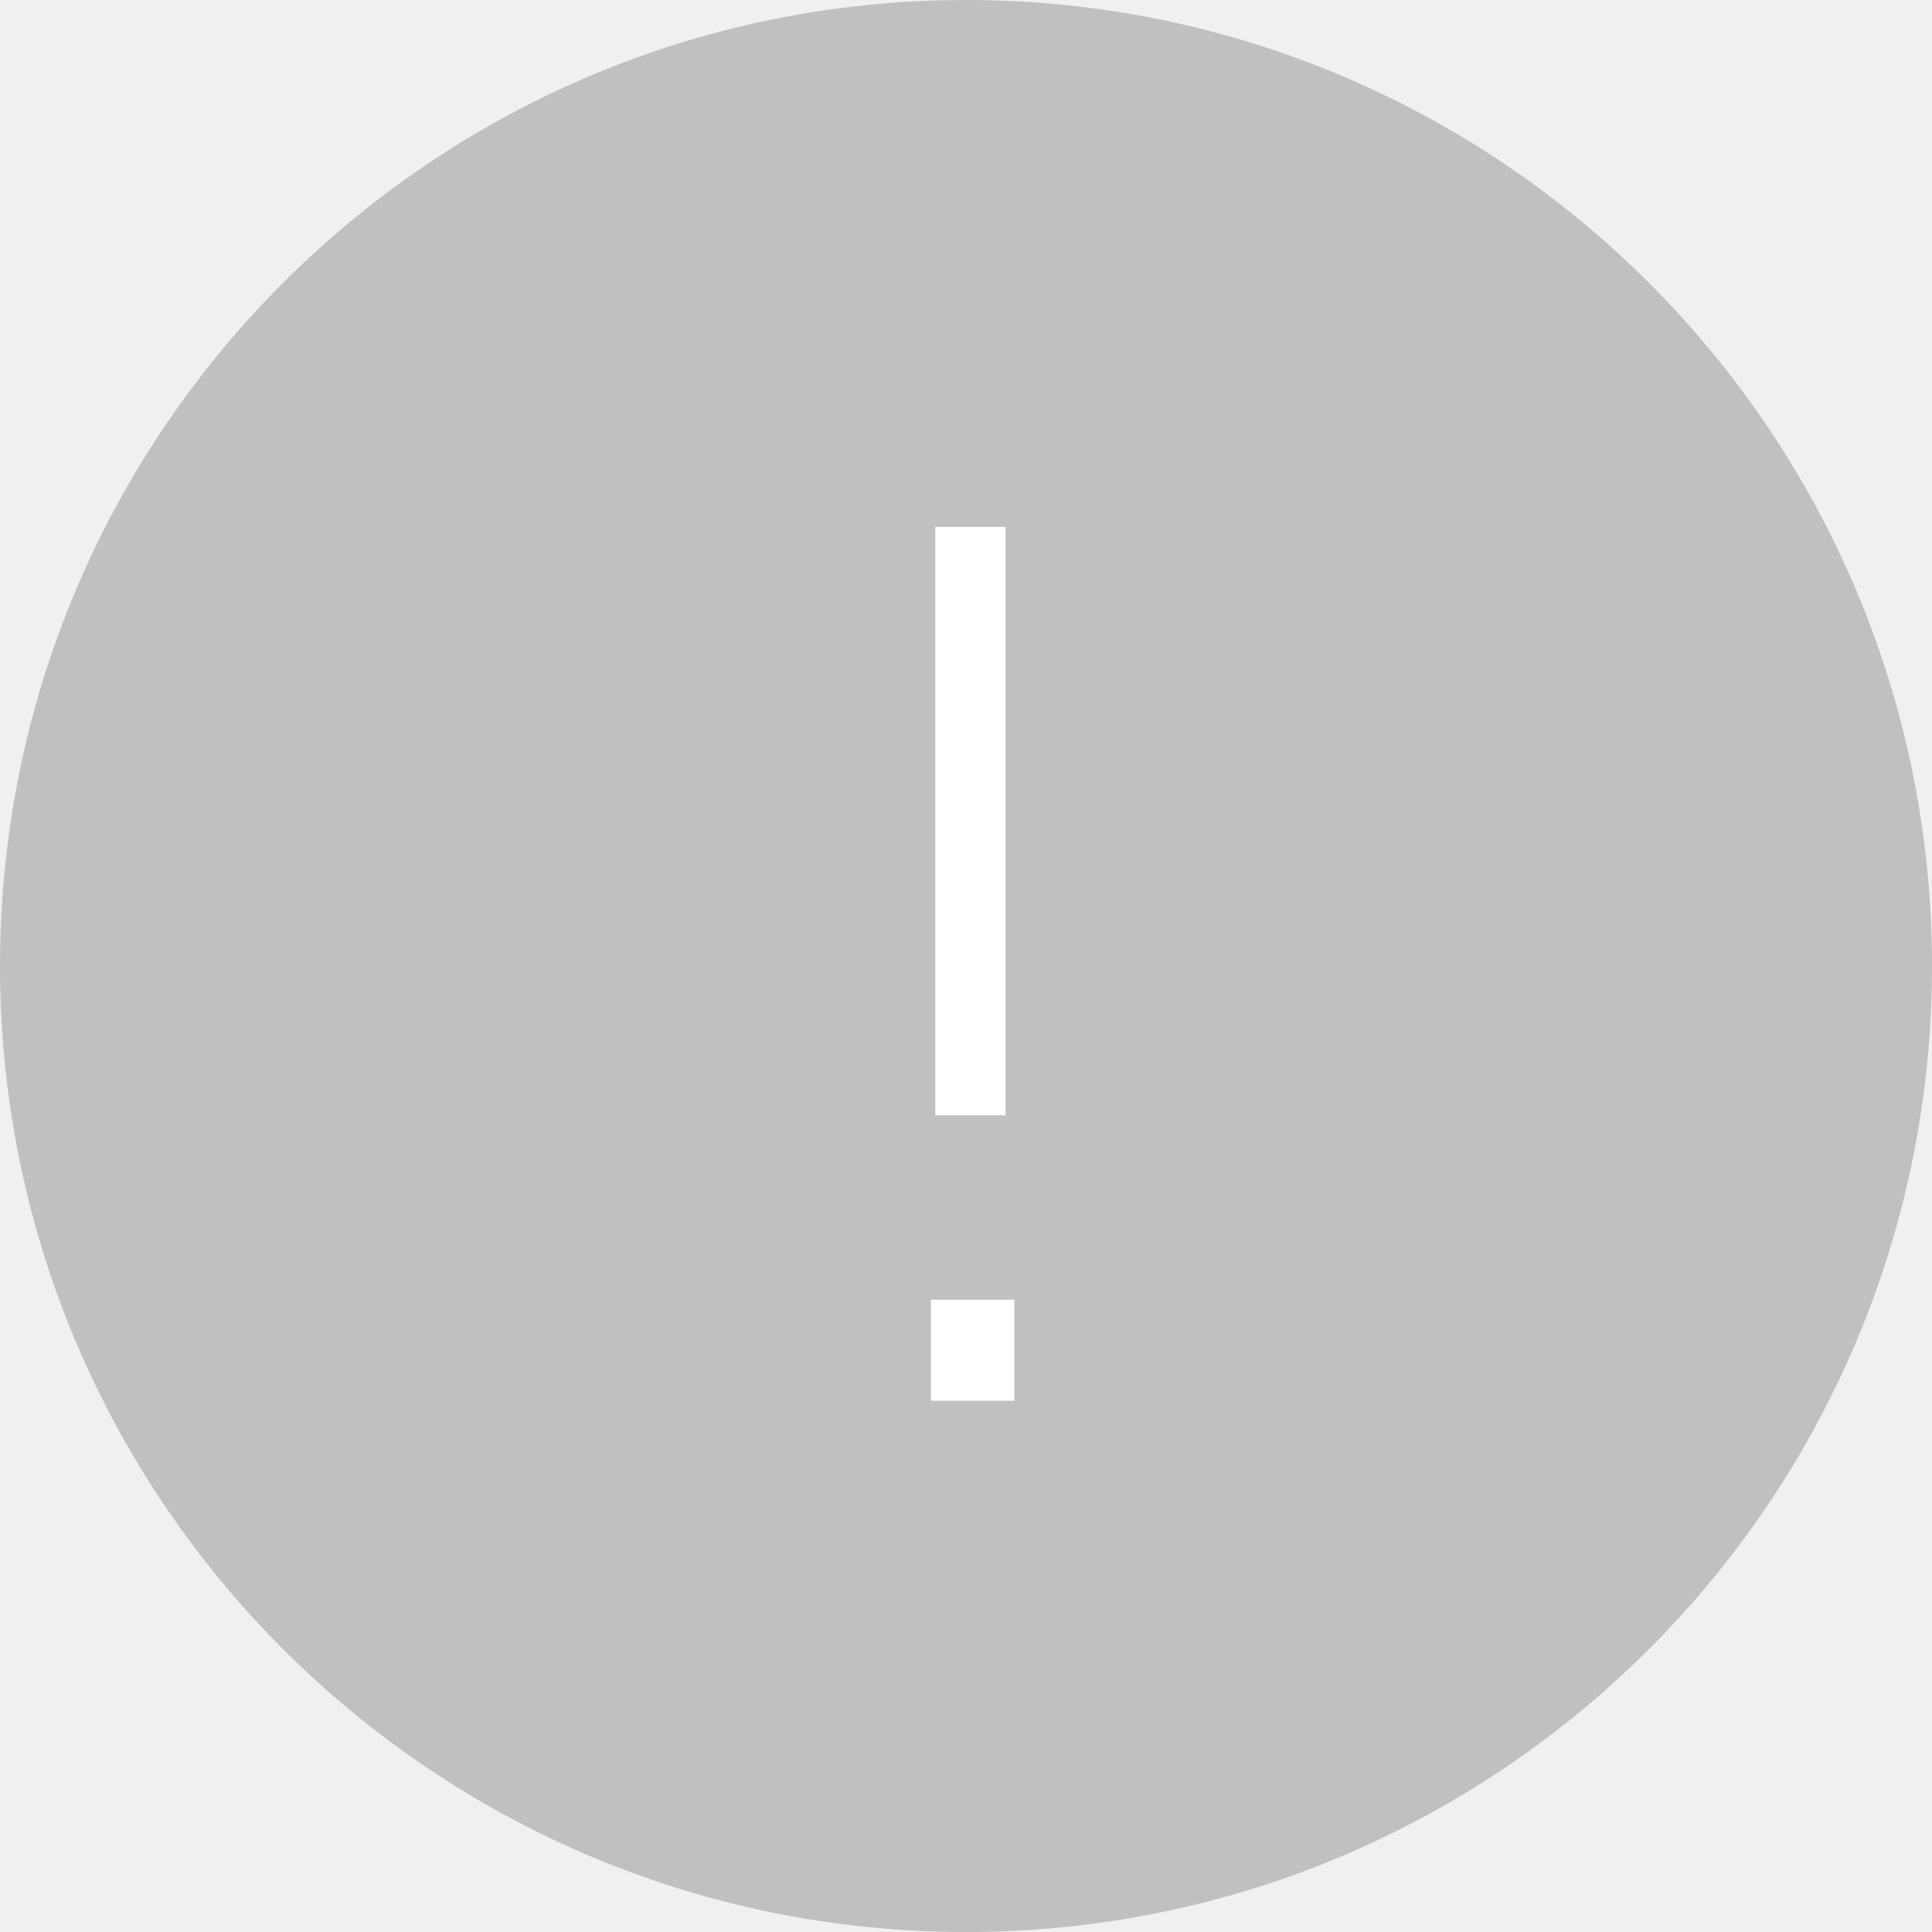
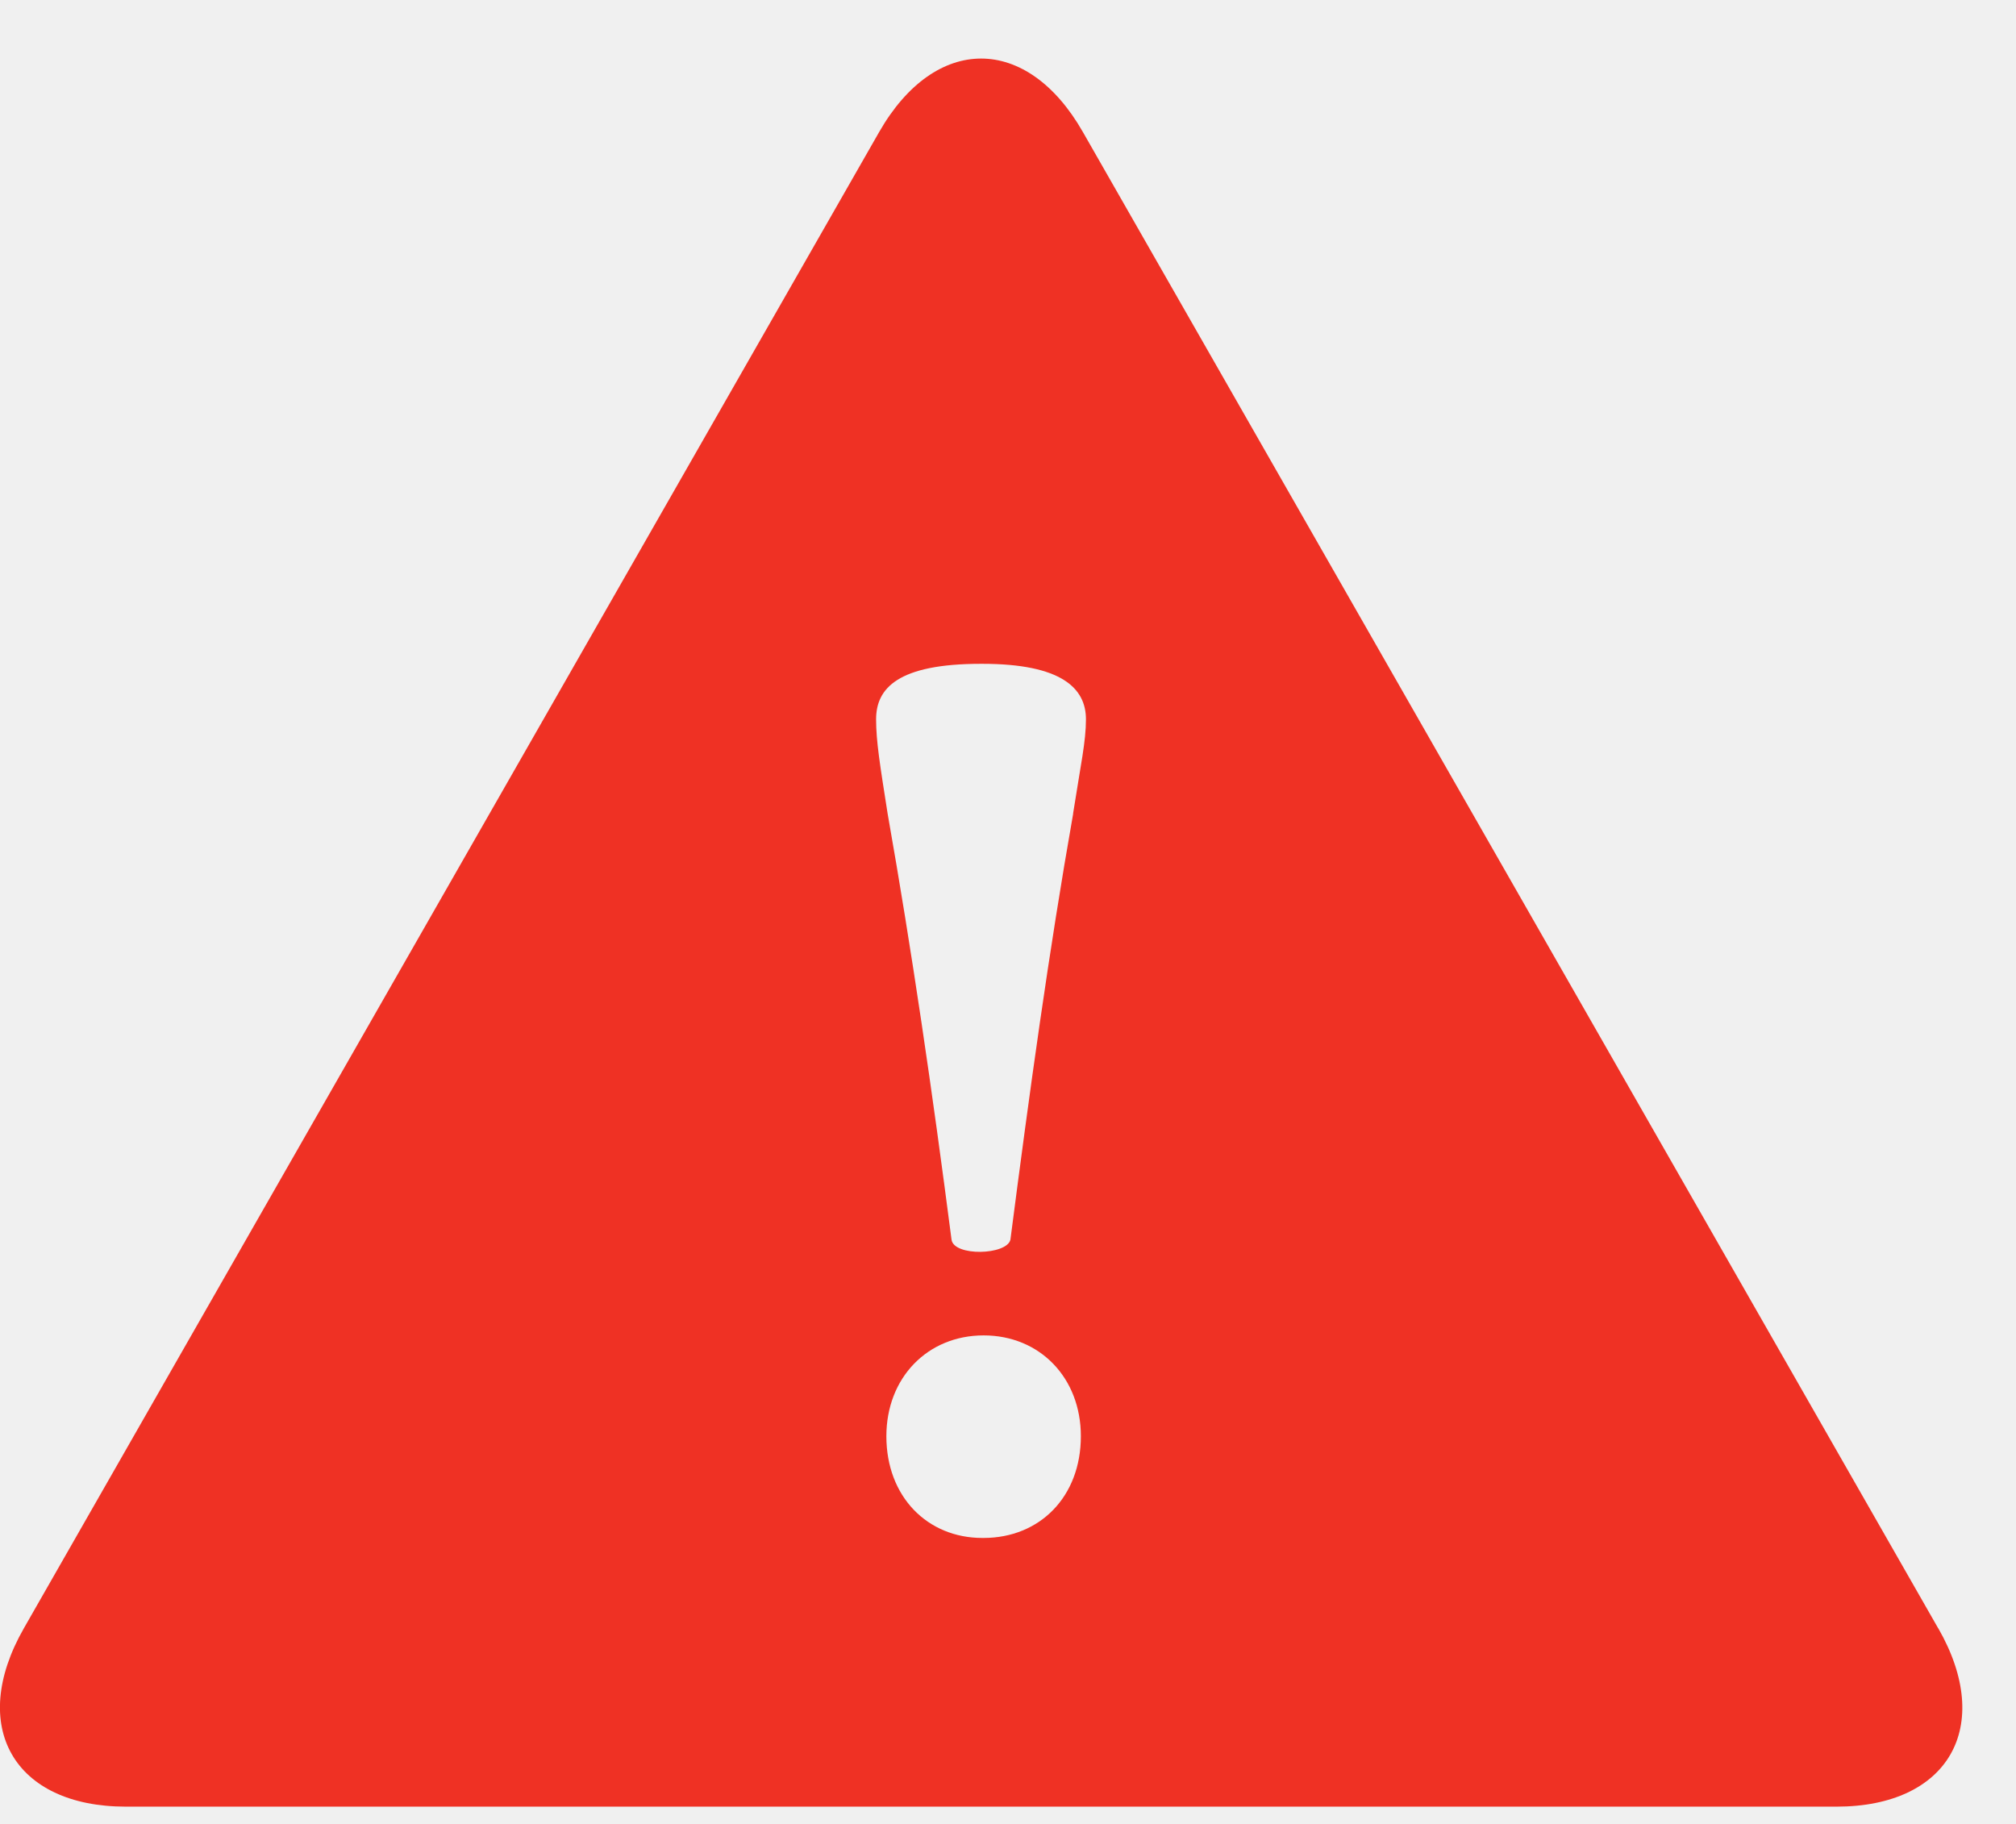
- <svg xmlns="http://www.w3.org/2000/svg" id="Слой_1" xml:space="preserve" viewBox="0 0 44 44" version="1.0" y="0px" x="0px" enable-background="new 0 0 44 44">
-   <circle opacity=".2" cy="22" cx="22" r="22" />
-   <g fill="#fff">
-     <rect y="12" x="21.3" height="13.4" width="1.6" />
-     <rect y="29.6" x="21.2" height="2.3" width="1.9" />
-   </g>
+ <svg xmlns="http://www.w3.org/2000/svg" width="21" height="19" viewBox="0 0 21 19">
+   <path d="M20.19 16.963L11.28 1.375c-.582-1.02-1.538-1.02-2.122 0L.248 16.963c-.583 1.02-.105 1.857 1.063 1.857h17.82c1.167 0 1.645-.836 1.06-1.857zm-9.944-.942h-.013c-.573 0-1-.43-1-1.06 0-.607.427-1.05 1.013-1.05.587 0 1.013.443 1.013 1.05 0 .63-.427 1.06-1.014 1.06zm.933-7.546c-.254 1.44-.454 2.893-.654 4.44-.04.16-.586.175-.613 0-.2-1.547-.412-3-.666-4.44-.08-.51-.12-.753-.12-.982 0-.323.227-.578 1.093-.578h.013c.826 0 1.08.255 1.08.578 0 .23-.054.47-.134.982z" fill="#EF3124" fill-rule="evenodd" />
</svg>
